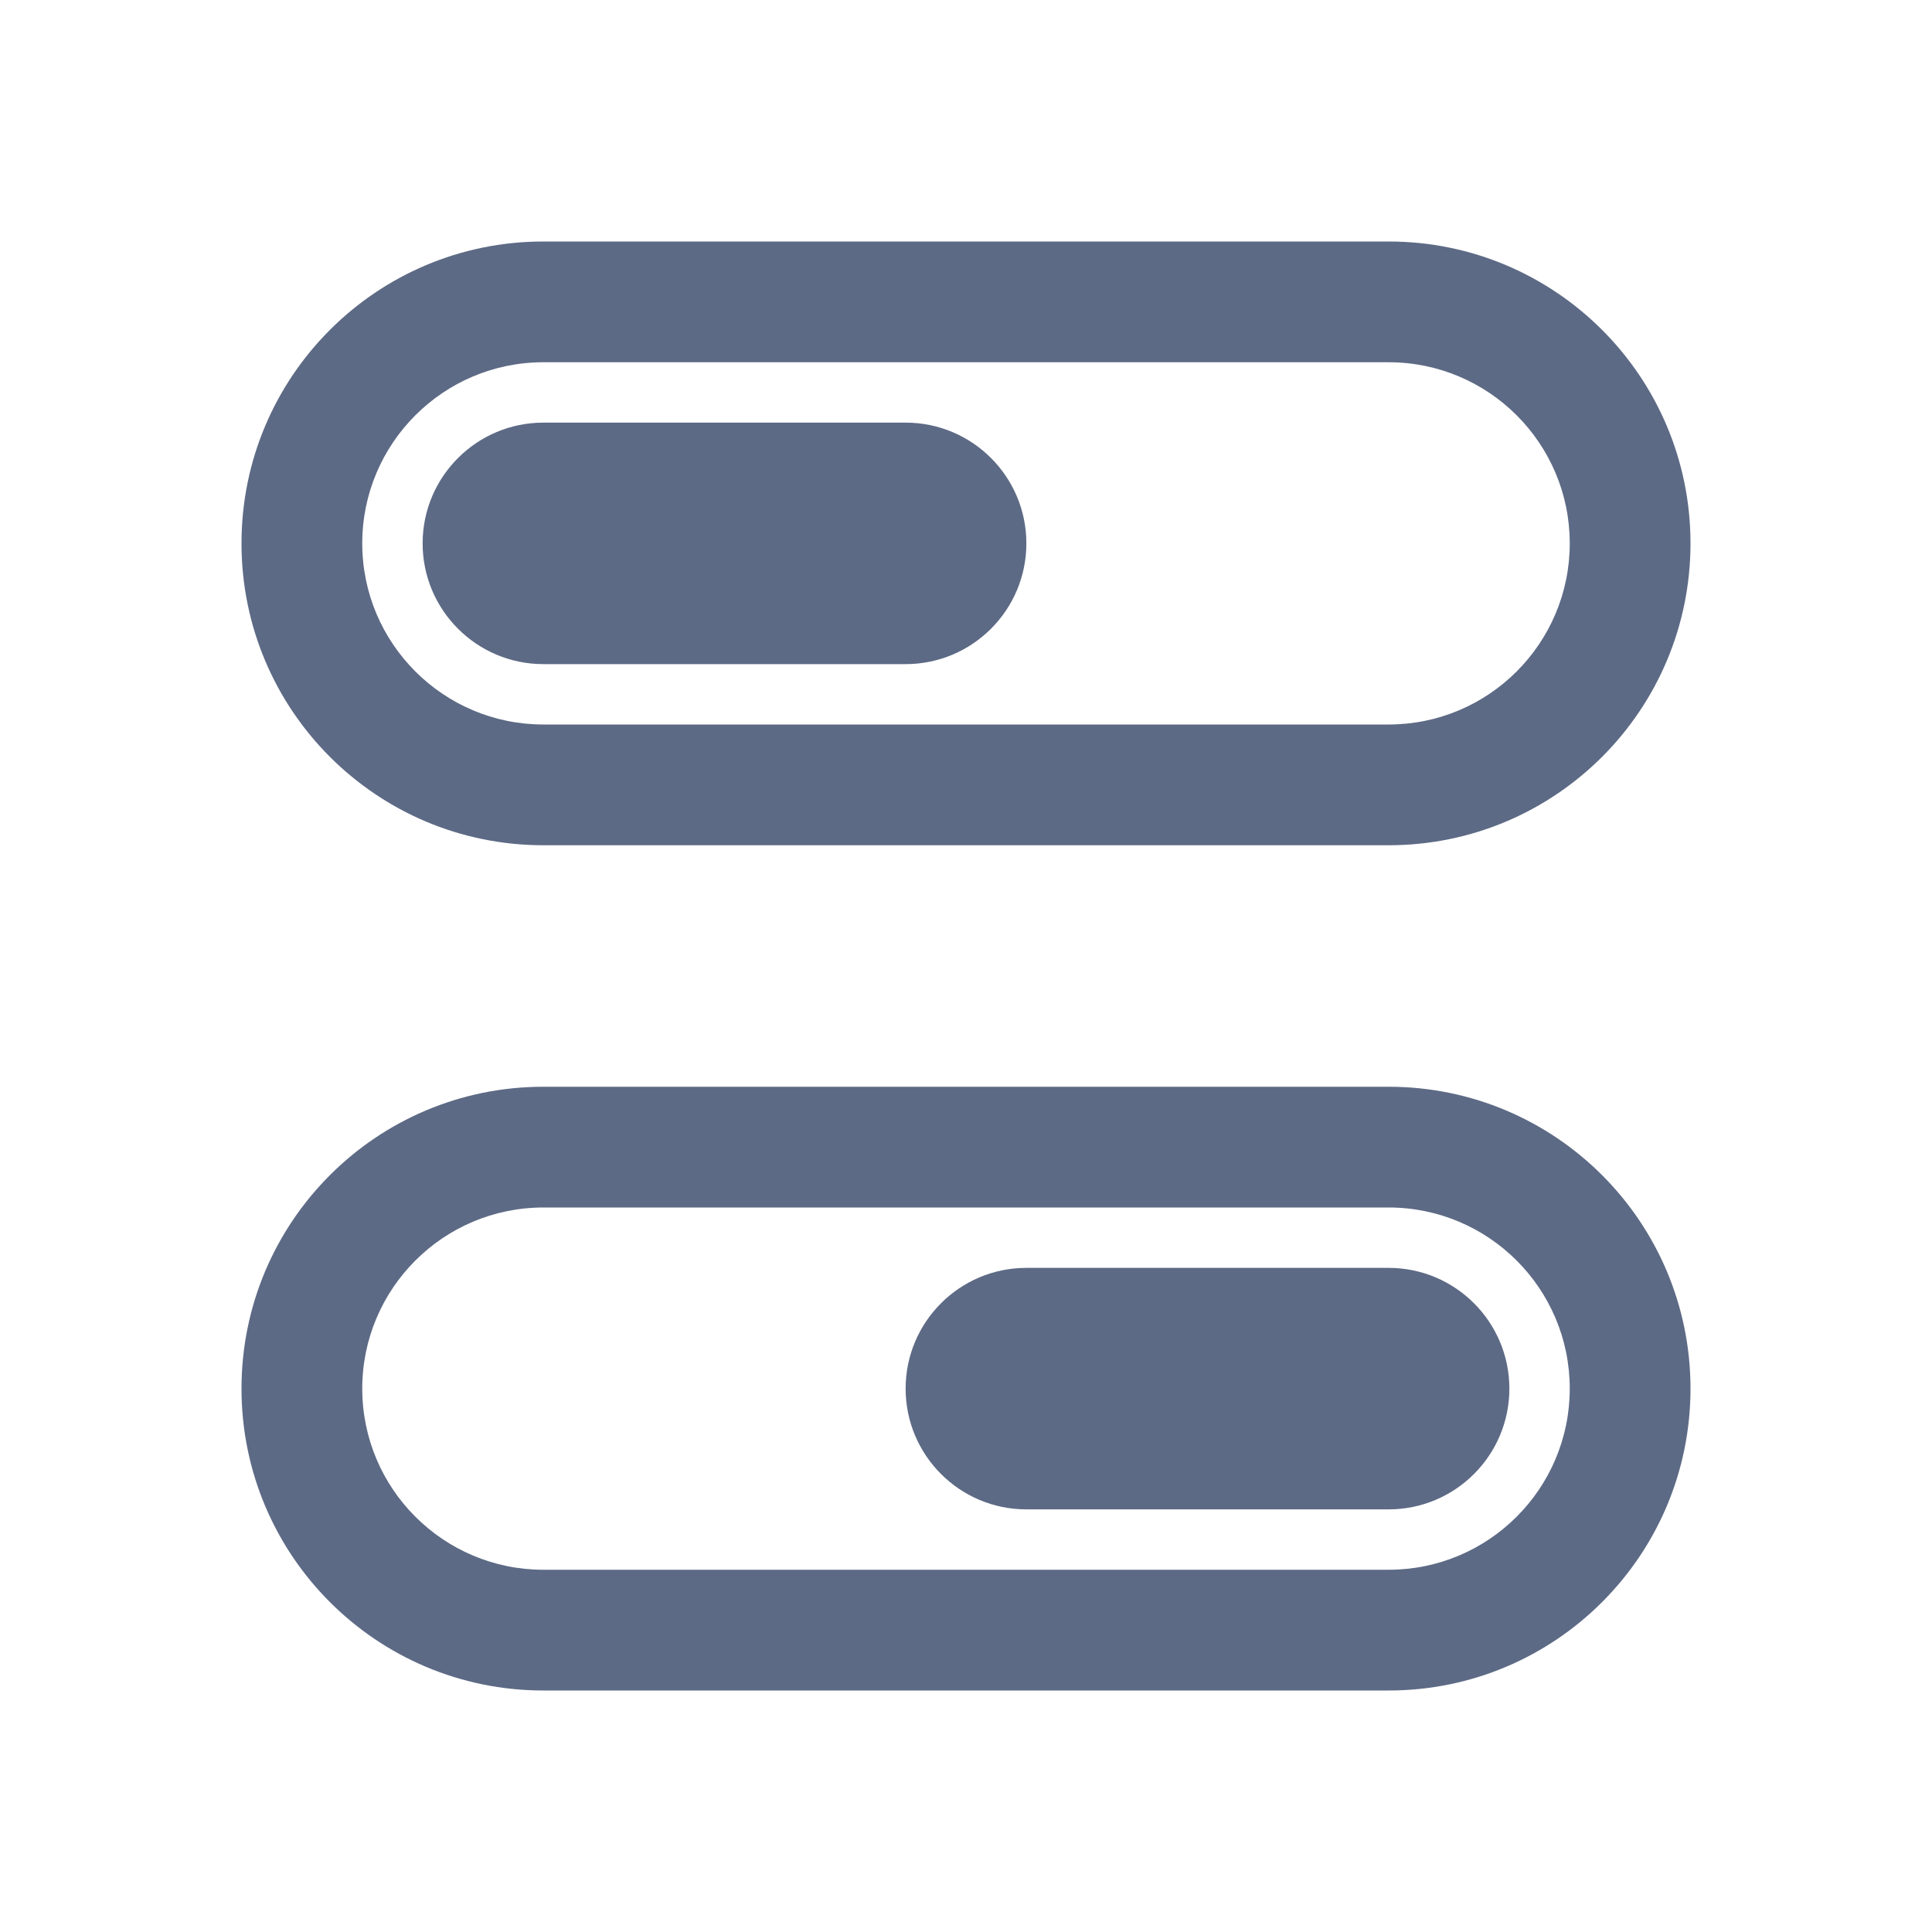
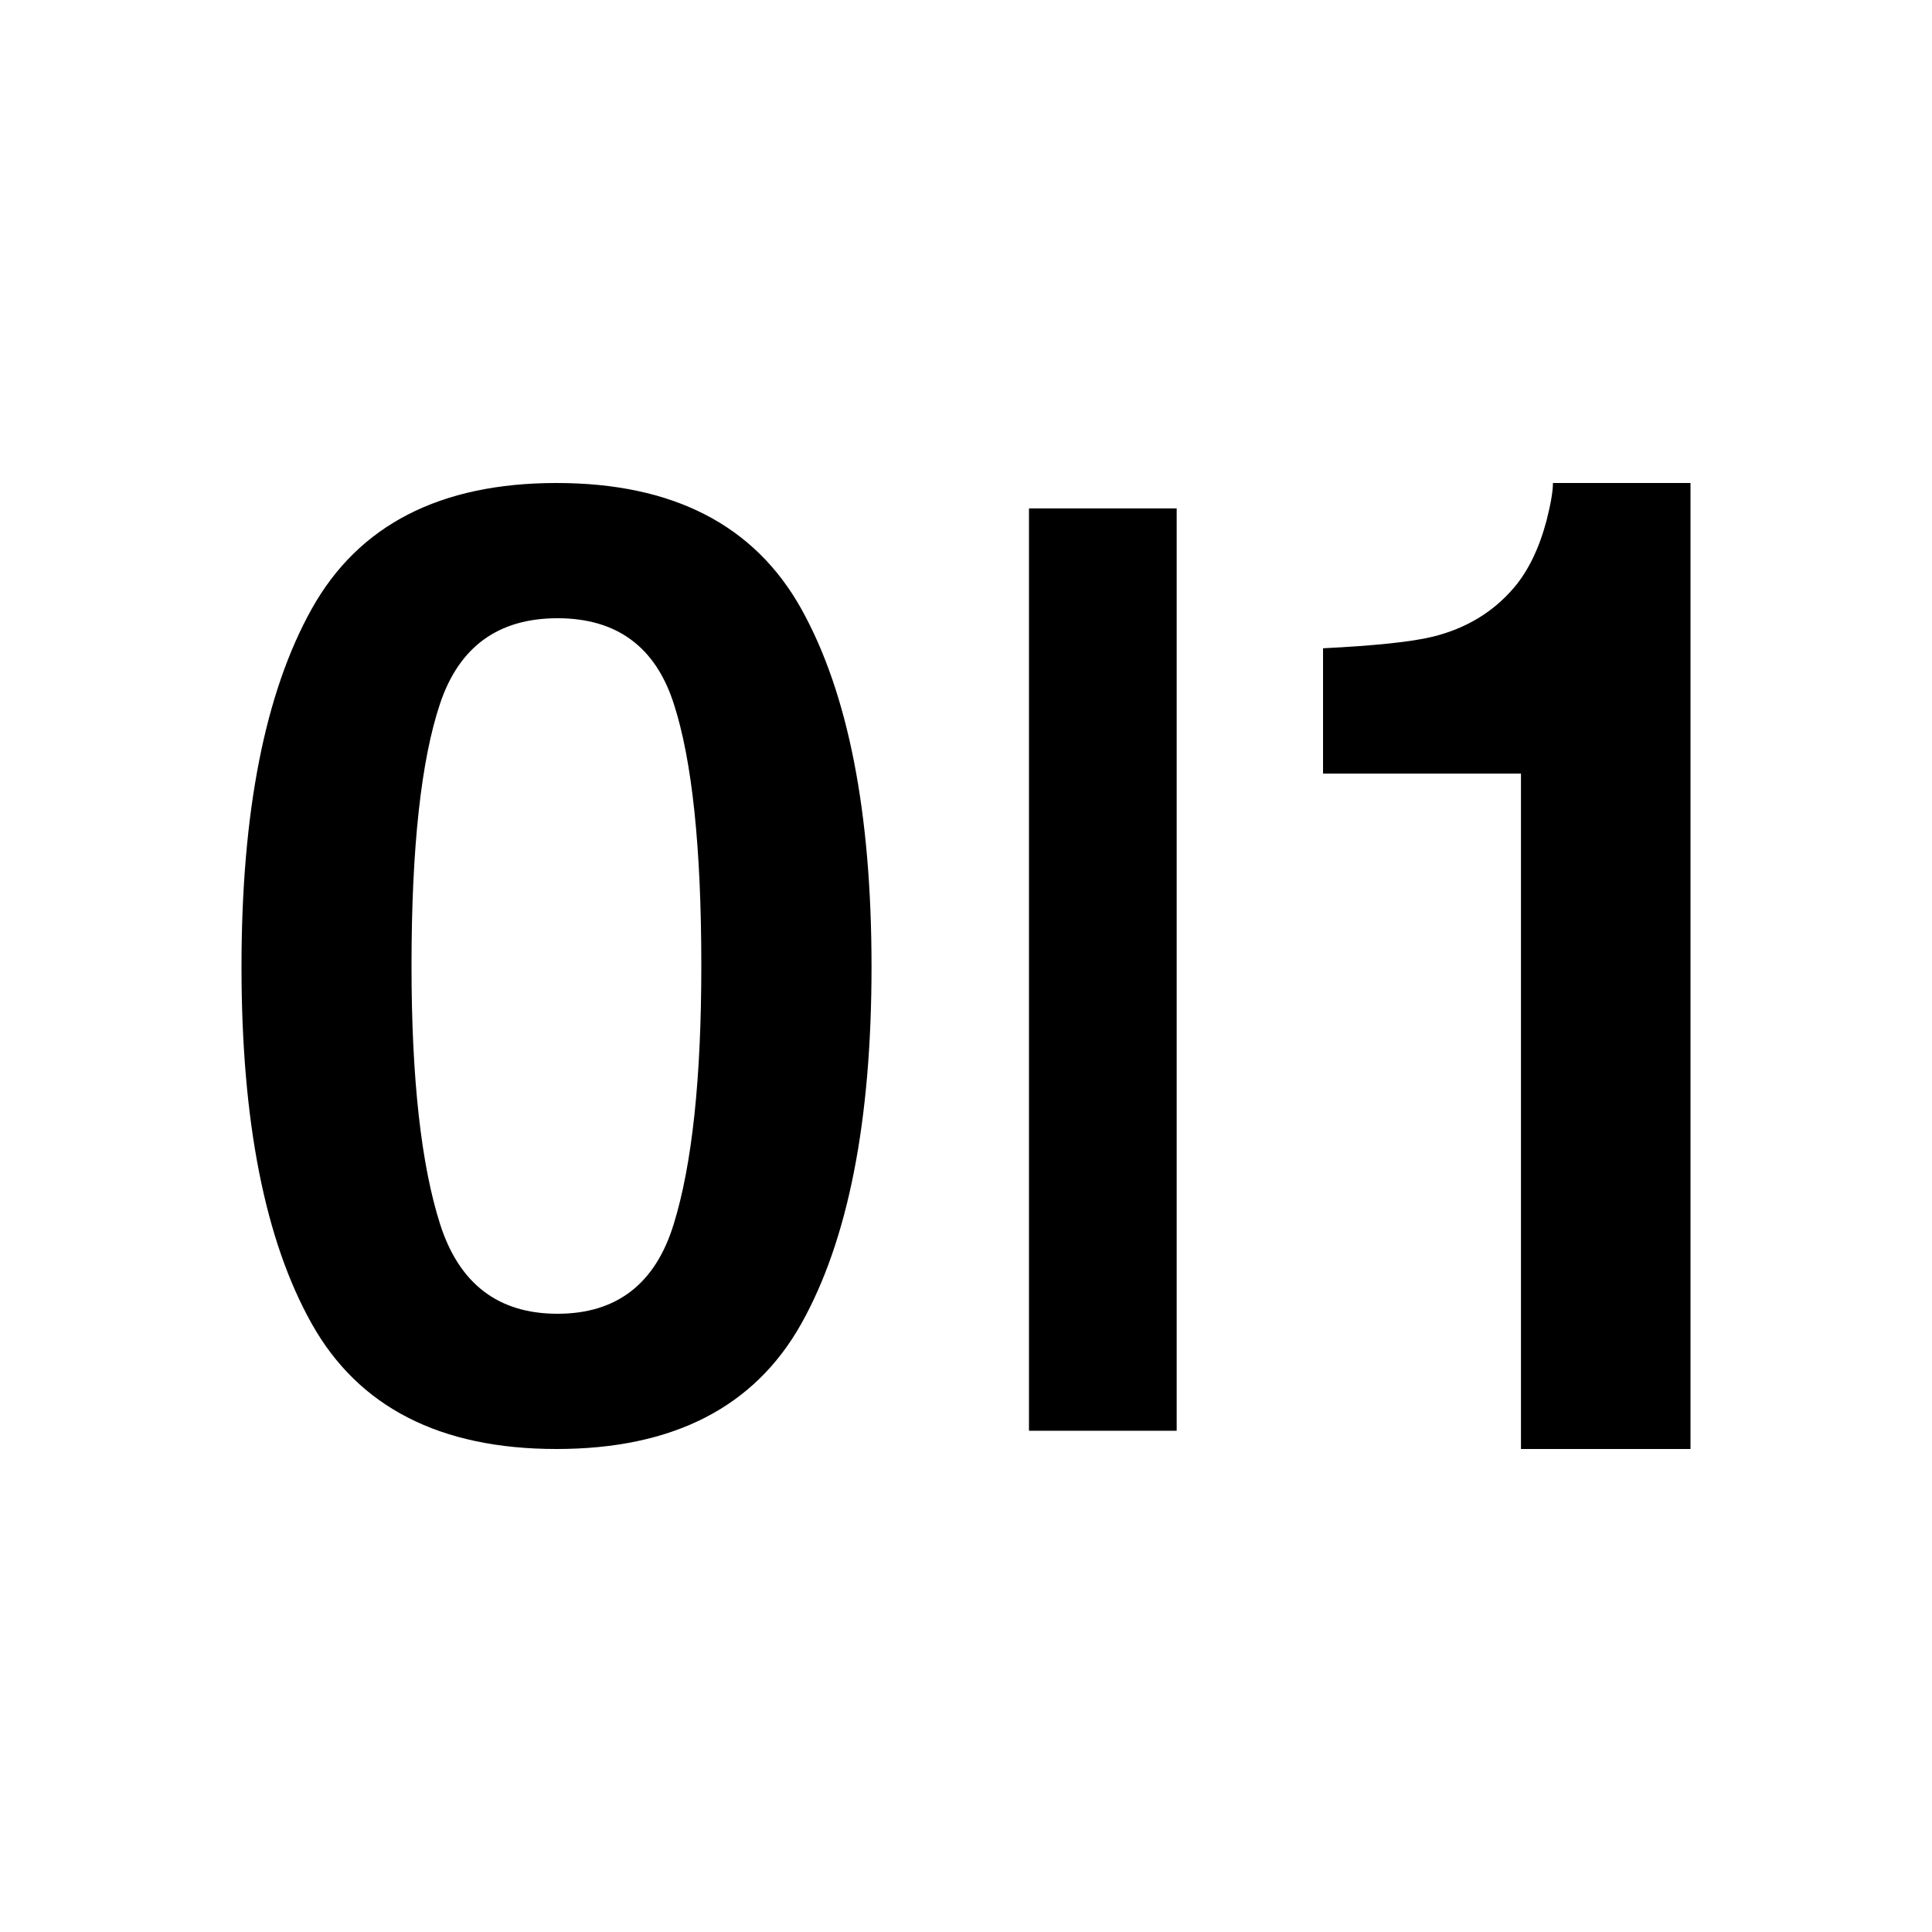
- <svg xmlns="http://www.w3.org/2000/svg" width="16" height="16" viewBox="0 0 16 16" fill="none">
-   <path d="M11.5 10.5C12.052 10.5 12.5 10.948 12.5 11.5C12.5 12.052 12.052 12.5 11.5 12.5H8.5C7.948 12.5 7.5 12.052 7.5 11.5C7.5 10.948 7.948 10.5 8.5 10.5H11.5Z" fill="#5D6A85" />
-   <path fill-rule="evenodd" clip-rule="evenodd" d="M11.5 9C12.881 9 14 10.119 14 11.5C14 12.881 12.881 14 11.5 14H4.5C3.119 14 2 12.881 2 11.5C2 10.119 3.119 9 4.5 9H11.5ZM4.5 10C3.672 10 3 10.672 3 11.5C3 12.328 3.672 13 4.5 13H11.5C12.328 13 13 12.328 13 11.5C13 10.672 12.328 10 11.5 10H4.5Z" fill="#5D6A85" />
-   <path d="M7.5 3.5C8.052 3.5 8.5 3.948 8.5 4.5C8.5 5.052 8.052 5.5 7.5 5.5H4.5C3.948 5.5 3.5 5.052 3.5 4.5C3.5 3.948 3.948 3.5 4.5 3.5H7.5Z" fill="#5D6A85" />
-   <path fill-rule="evenodd" clip-rule="evenodd" d="M11.5 2C12.881 2 14 3.119 14 4.5C14 5.881 12.881 7 11.5 7H4.5C3.119 7 2 5.881 2 4.5C2 3.119 3.119 2 4.5 2H11.5ZM4.5 3C3.672 3 3 3.672 3 4.5C3 5.328 3.672 6 4.5 6H11.5C12.328 6 13 5.328 13 4.5C13 3.672 12.328 3 11.5 3H4.5Z" fill="#5D6A85" />
+ <svg xmlns="http://www.w3.org/2000/svg" width="20px" height="20px" viewBox="0 0 20 20" version="1.1">
+   <path d="M17.5,5 L17.5,15 L15.745,15 L15.745,8.008 L13.696,8.008 L13.696,6.711 C14.237,6.684 14.615,6.644 14.832,6.591 C15.176,6.506 15.457,6.337 15.673,6.083 C15.821,5.909 15.933,5.677 16.01,5.388 C16.054,5.214 16.076,5.085 16.076,5 L16.076,5 L17.5,5 Z M5.761,5 C6.965,5 7.81,5.434 8.295,6.303 C8.779,7.172 9.022,8.407 9.022,10.007 C9.022,11.607 8.779,12.839 8.295,13.703 C7.81,14.568 6.965,15 5.761,15 C4.557,15 3.712,14.568 3.227,13.703 C2.742,12.839 2.5,11.607 2.5,10.007 C2.5,8.407 2.742,7.172 3.227,6.303 C3.712,5.434 4.557,5 5.761,5 Z M12.181,5.263 L12.181,14.811 L10.652,14.811 L10.652,5.263 L12.181,5.263 Z M5.771,6.4 C5.159,6.4 4.754,6.694 4.556,7.282 C4.359,7.869 4.26,8.774 4.26,9.997 C4.26,11.163 4.359,12.055 4.556,12.673 C4.754,13.291 5.159,13.6 5.771,13.6 C6.383,13.6 6.784,13.291 6.974,12.673 C7.165,12.055 7.26,11.163 7.26,9.997 C7.26,8.774 7.165,7.869 6.974,7.282 C6.784,6.694 6.383,6.4 5.771,6.4 Z" />
</svg>
